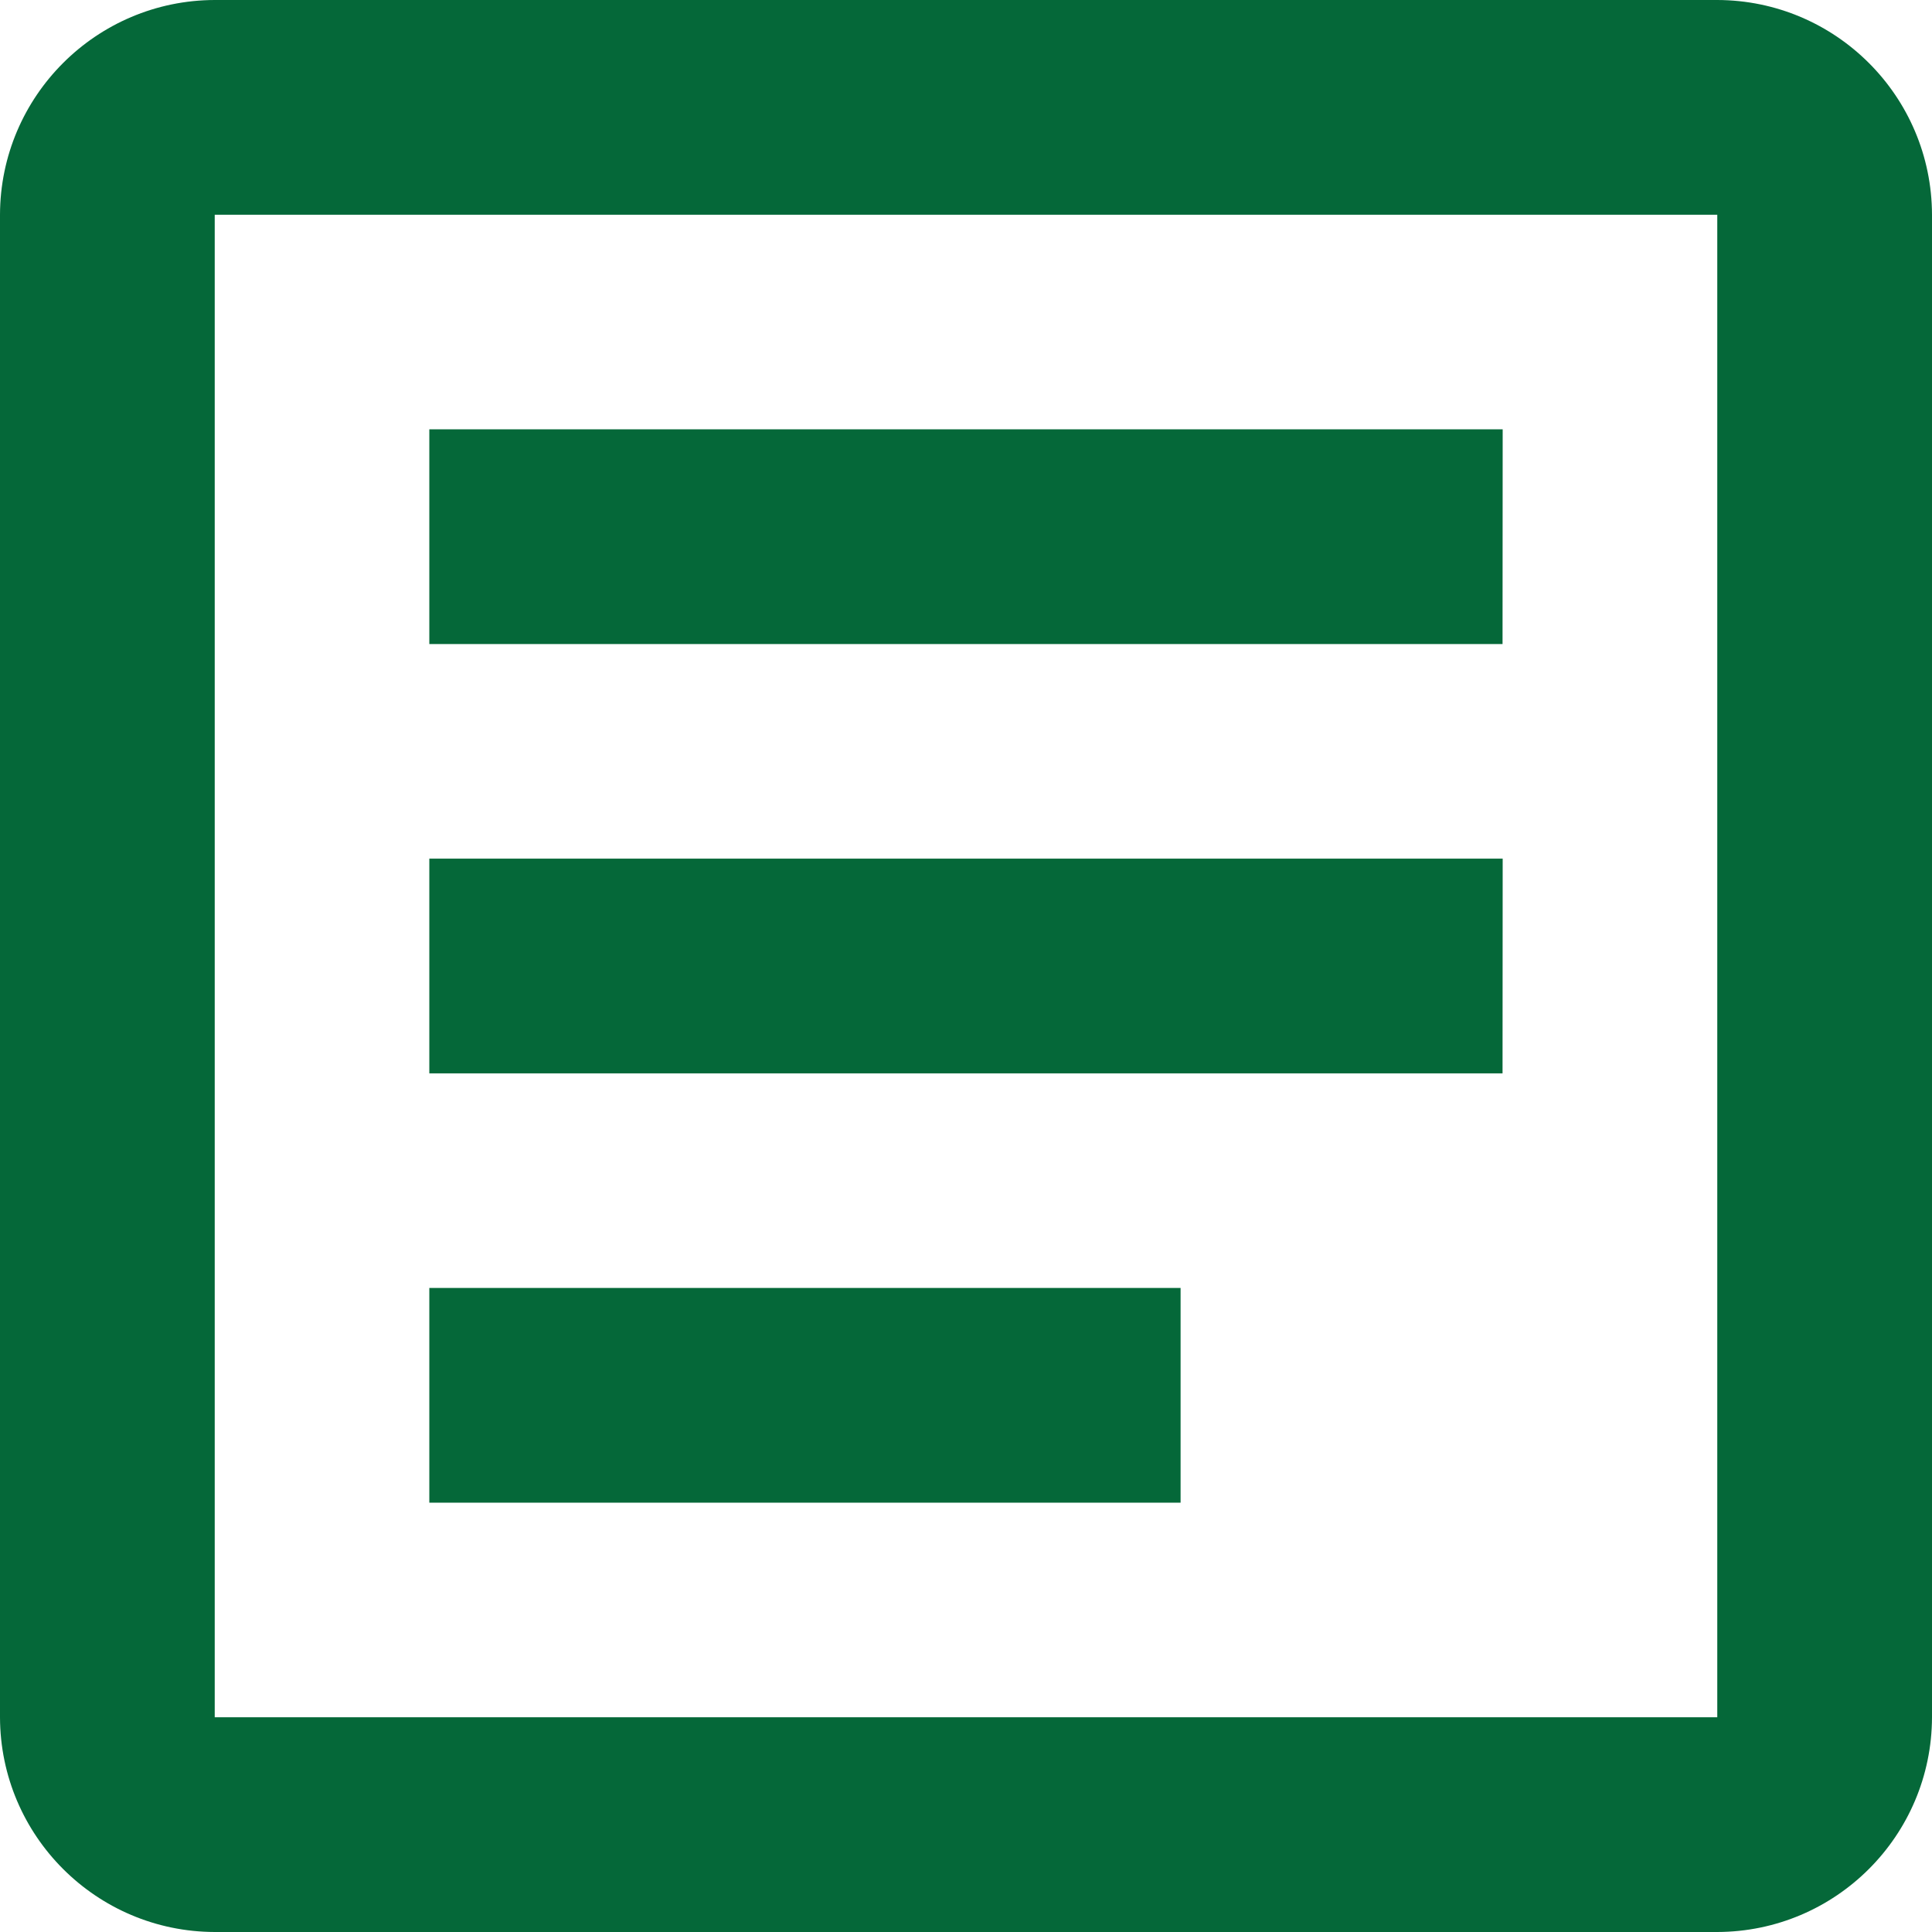
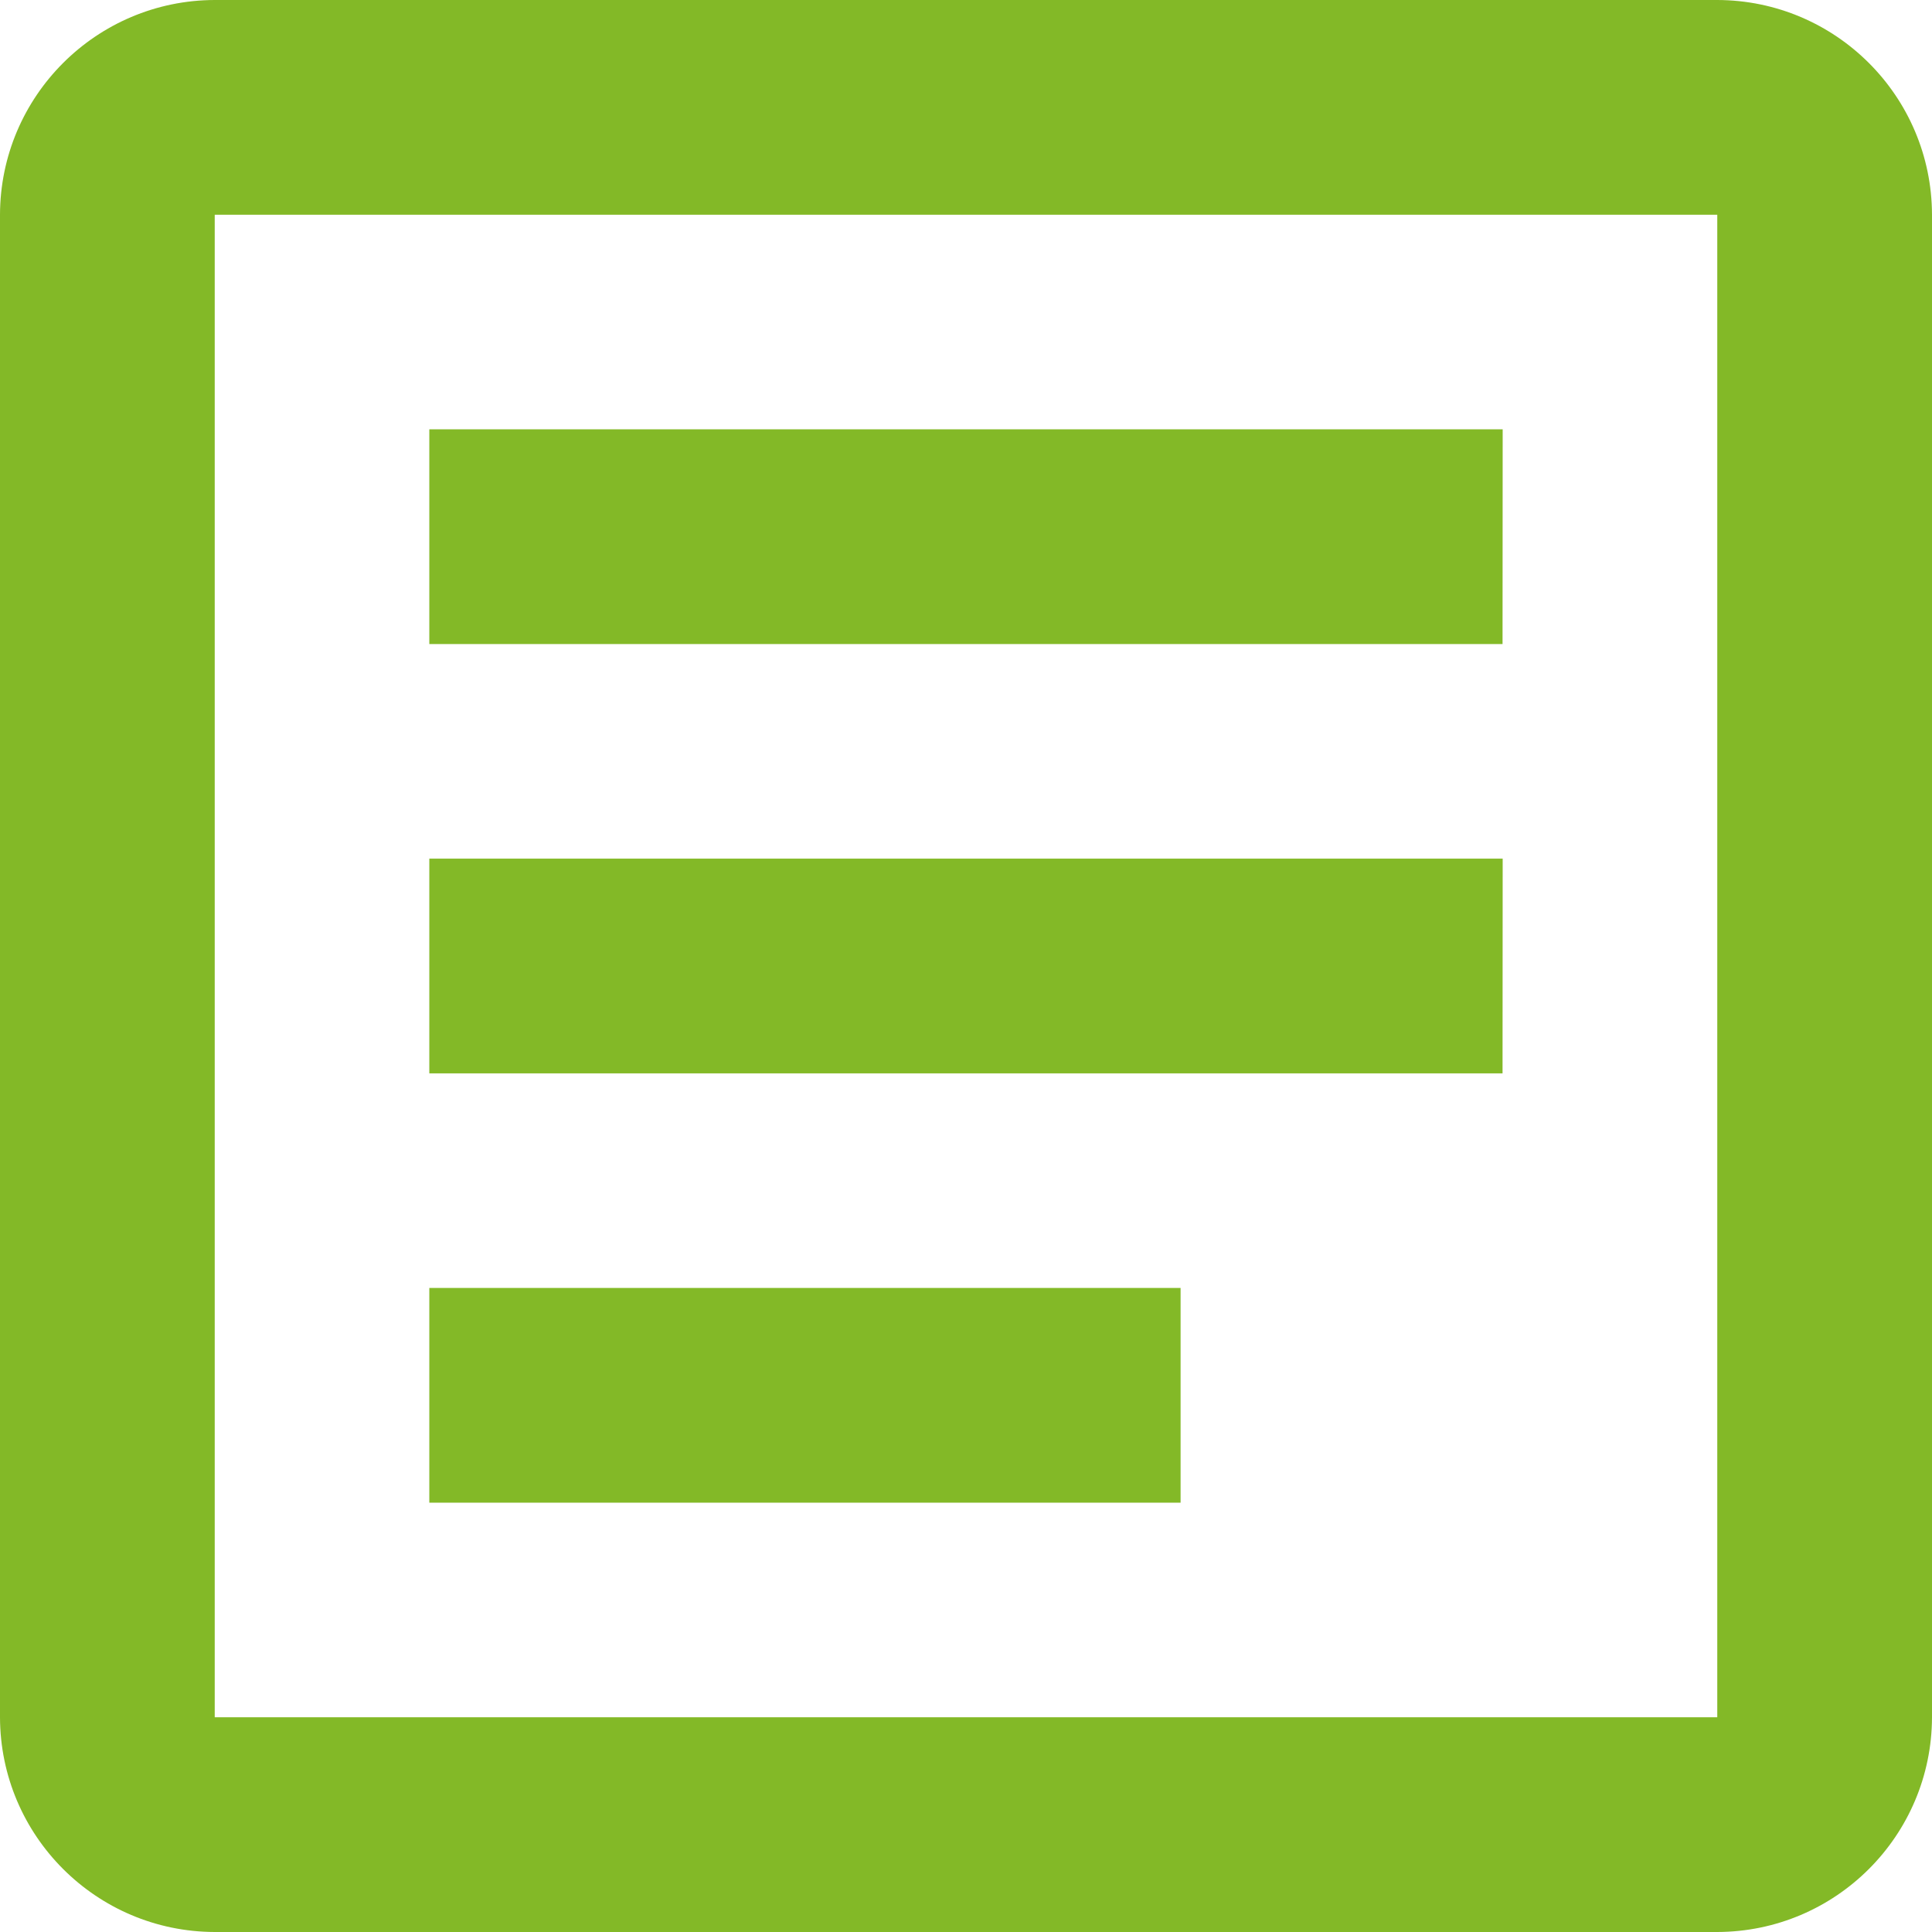
<svg xmlns="http://www.w3.org/2000/svg" width="14" height="14" viewBox="0 0 14 14">
  <g id="article_black_24dp" transform="translate(-3 -3)">
    <g id="Group_3850" data-name="Group 3850" transform="translate(3 3)">
-       <path id="Path_13350" data-name="Path 13350" d="M15.444,4.556V15.444H4.556V4.556H15.444m0-1.556H4.556A1.56,1.56,0,0,0,3,4.556V15.444A1.56,1.56,0,0,0,4.556,17H15.444A1.56,1.56,0,0,0,17,15.444V4.556A1.56,1.56,0,0,0,15.444,3Z" transform="translate(-3 -3)" fill="#056839" />
+       <path id="Path_13350" data-name="Path 13350" d="M15.444,4.556V15.444H4.556V4.556H15.444m0-1.556H4.556A1.56,1.56,0,0,0,3,4.556V15.444A1.56,1.56,0,0,0,4.556,17H15.444A1.56,1.56,0,0,0,17,15.444V4.556A1.56,1.56,0,0,0,15.444,3Z" transform="translate(-3 -3)" fill="#83b927" />
    </g>
-     <path id="Path_13351" data-name="Path 13351" d="M12.444,14.778H7V13.222h5.444Zm2.333-3.111H7V10.111h7.778Zm0-3.111H7V7h7.778Z" transform="translate(-0.889 -0.889)" fill="#056839" />
+     <path id="Path_13351" data-name="Path 13351" d="M12.444,14.778H7V13.222h5.444Zm2.333-3.111H7V10.111h7.778Zm0-3.111H7V7h7.778Z" transform="translate(-0.889 -0.889)" fill="#83b927" />
  </g>
</svg>
